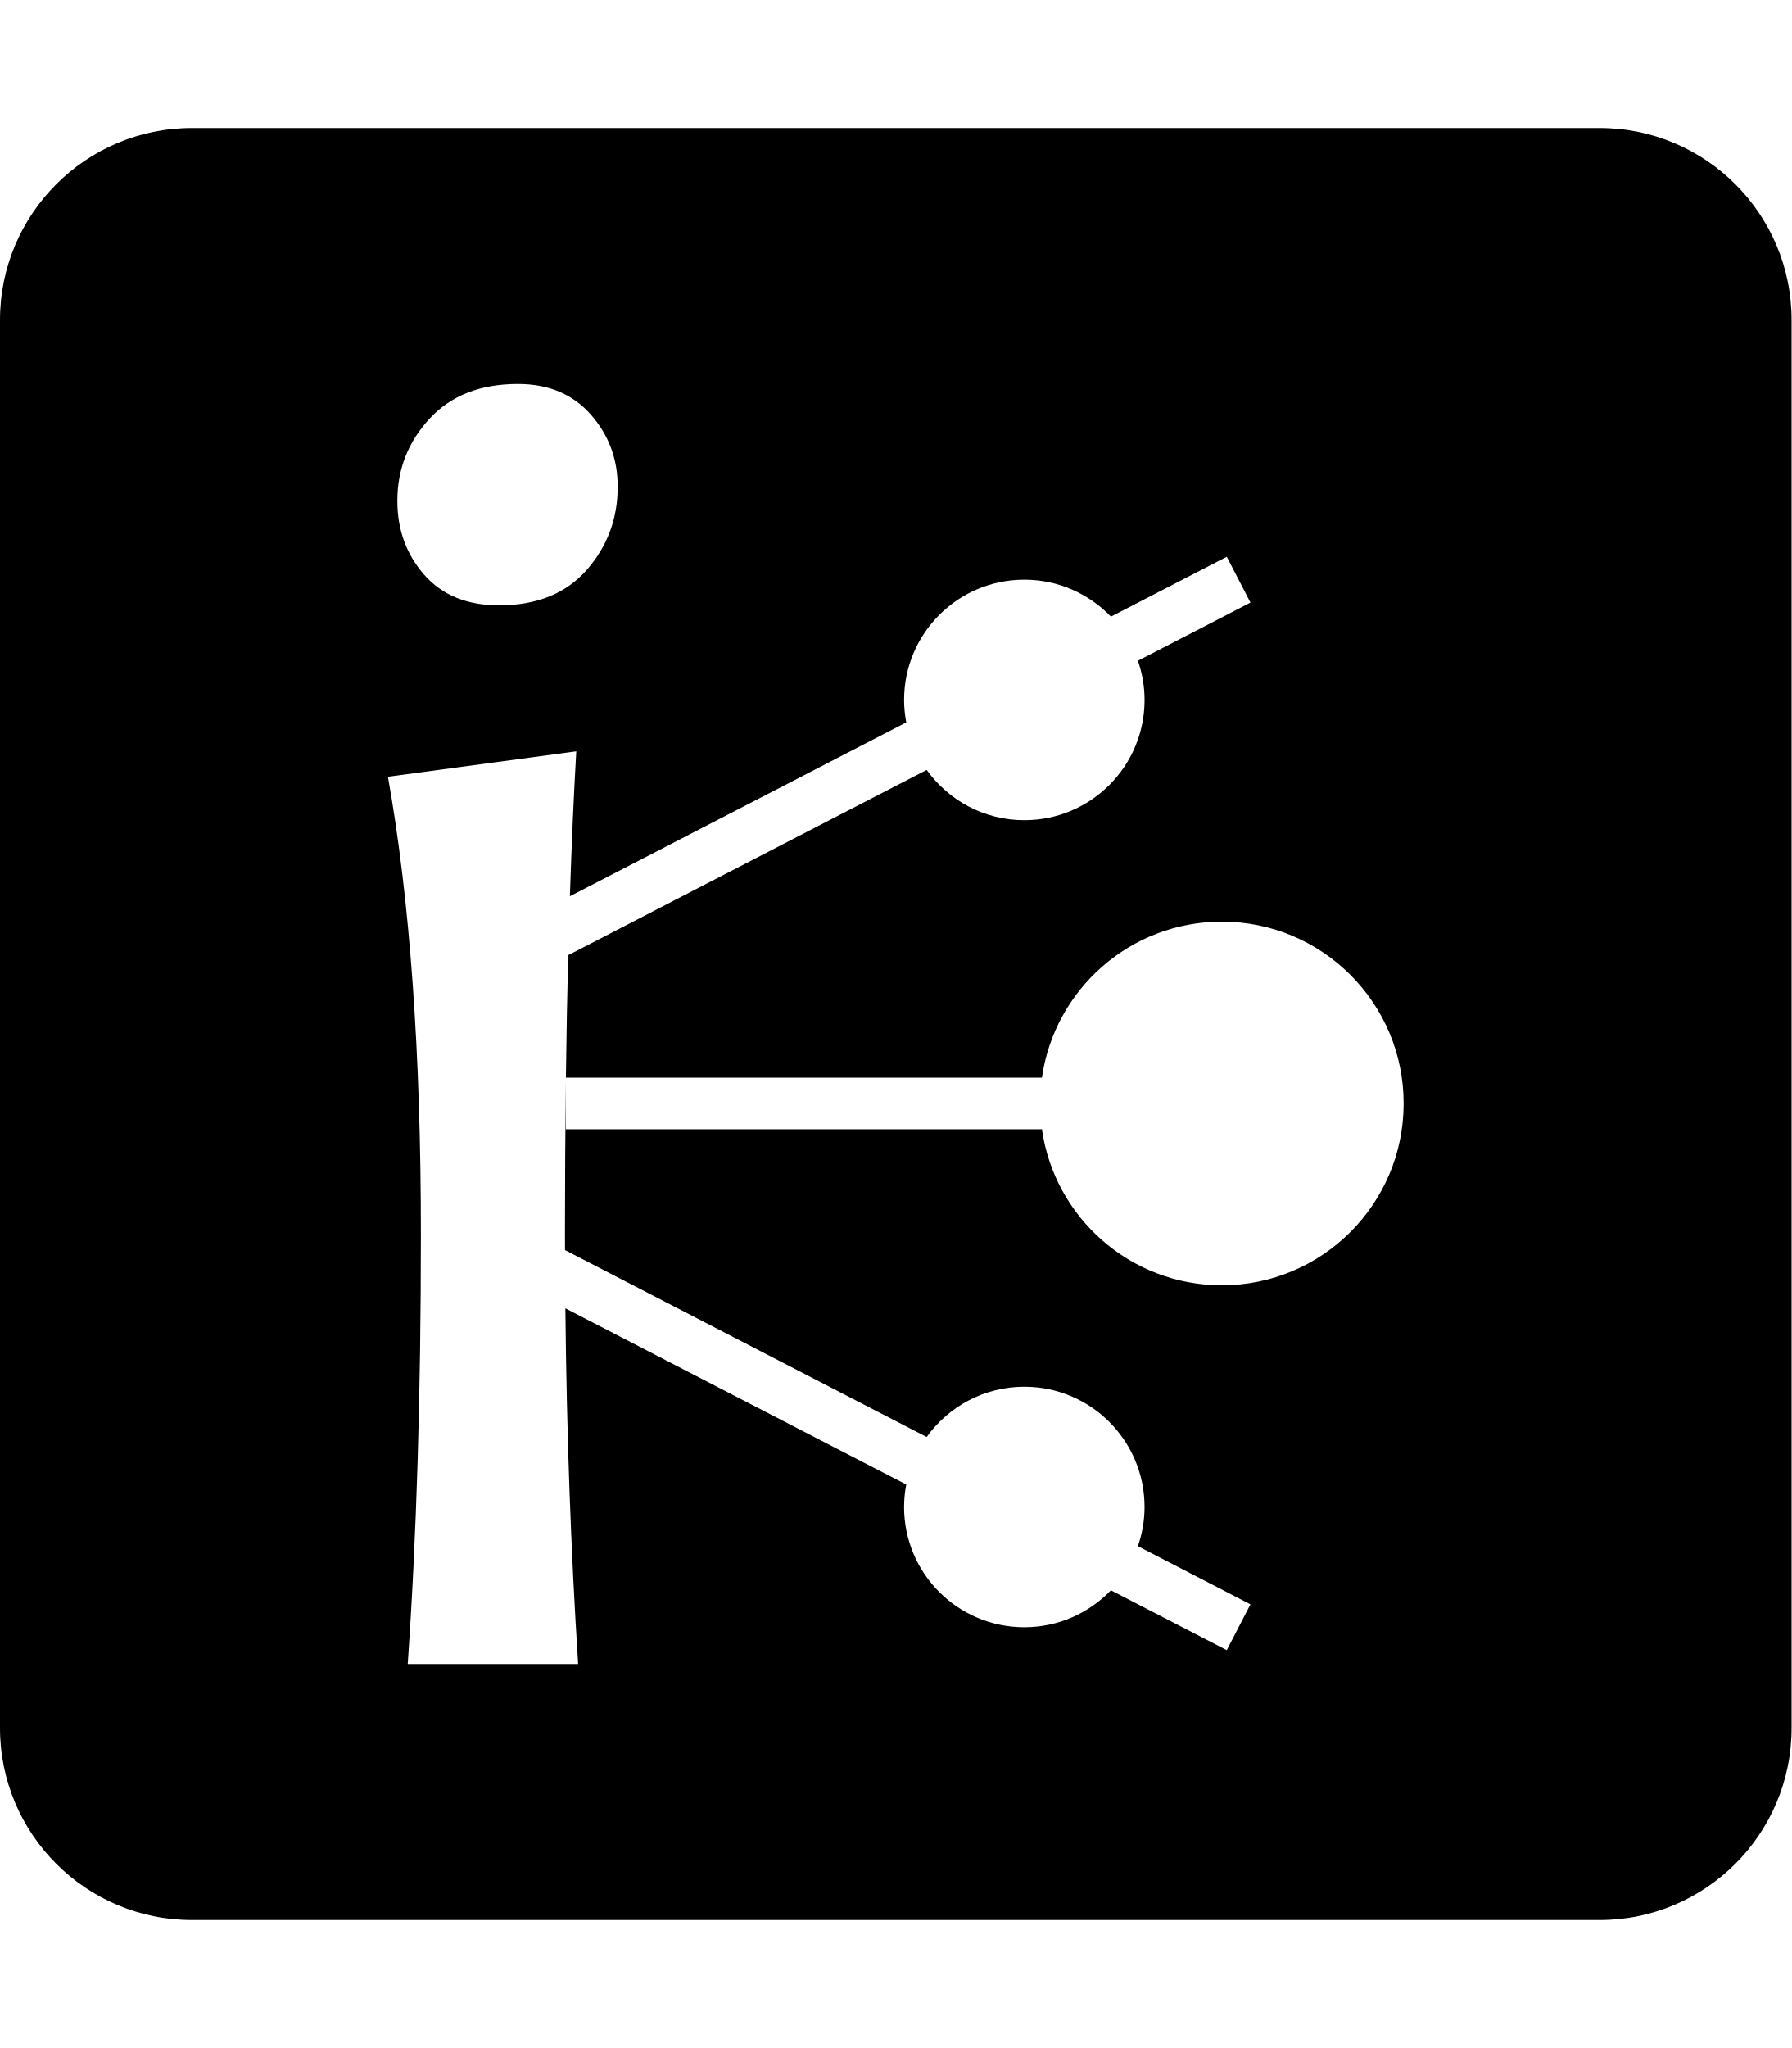
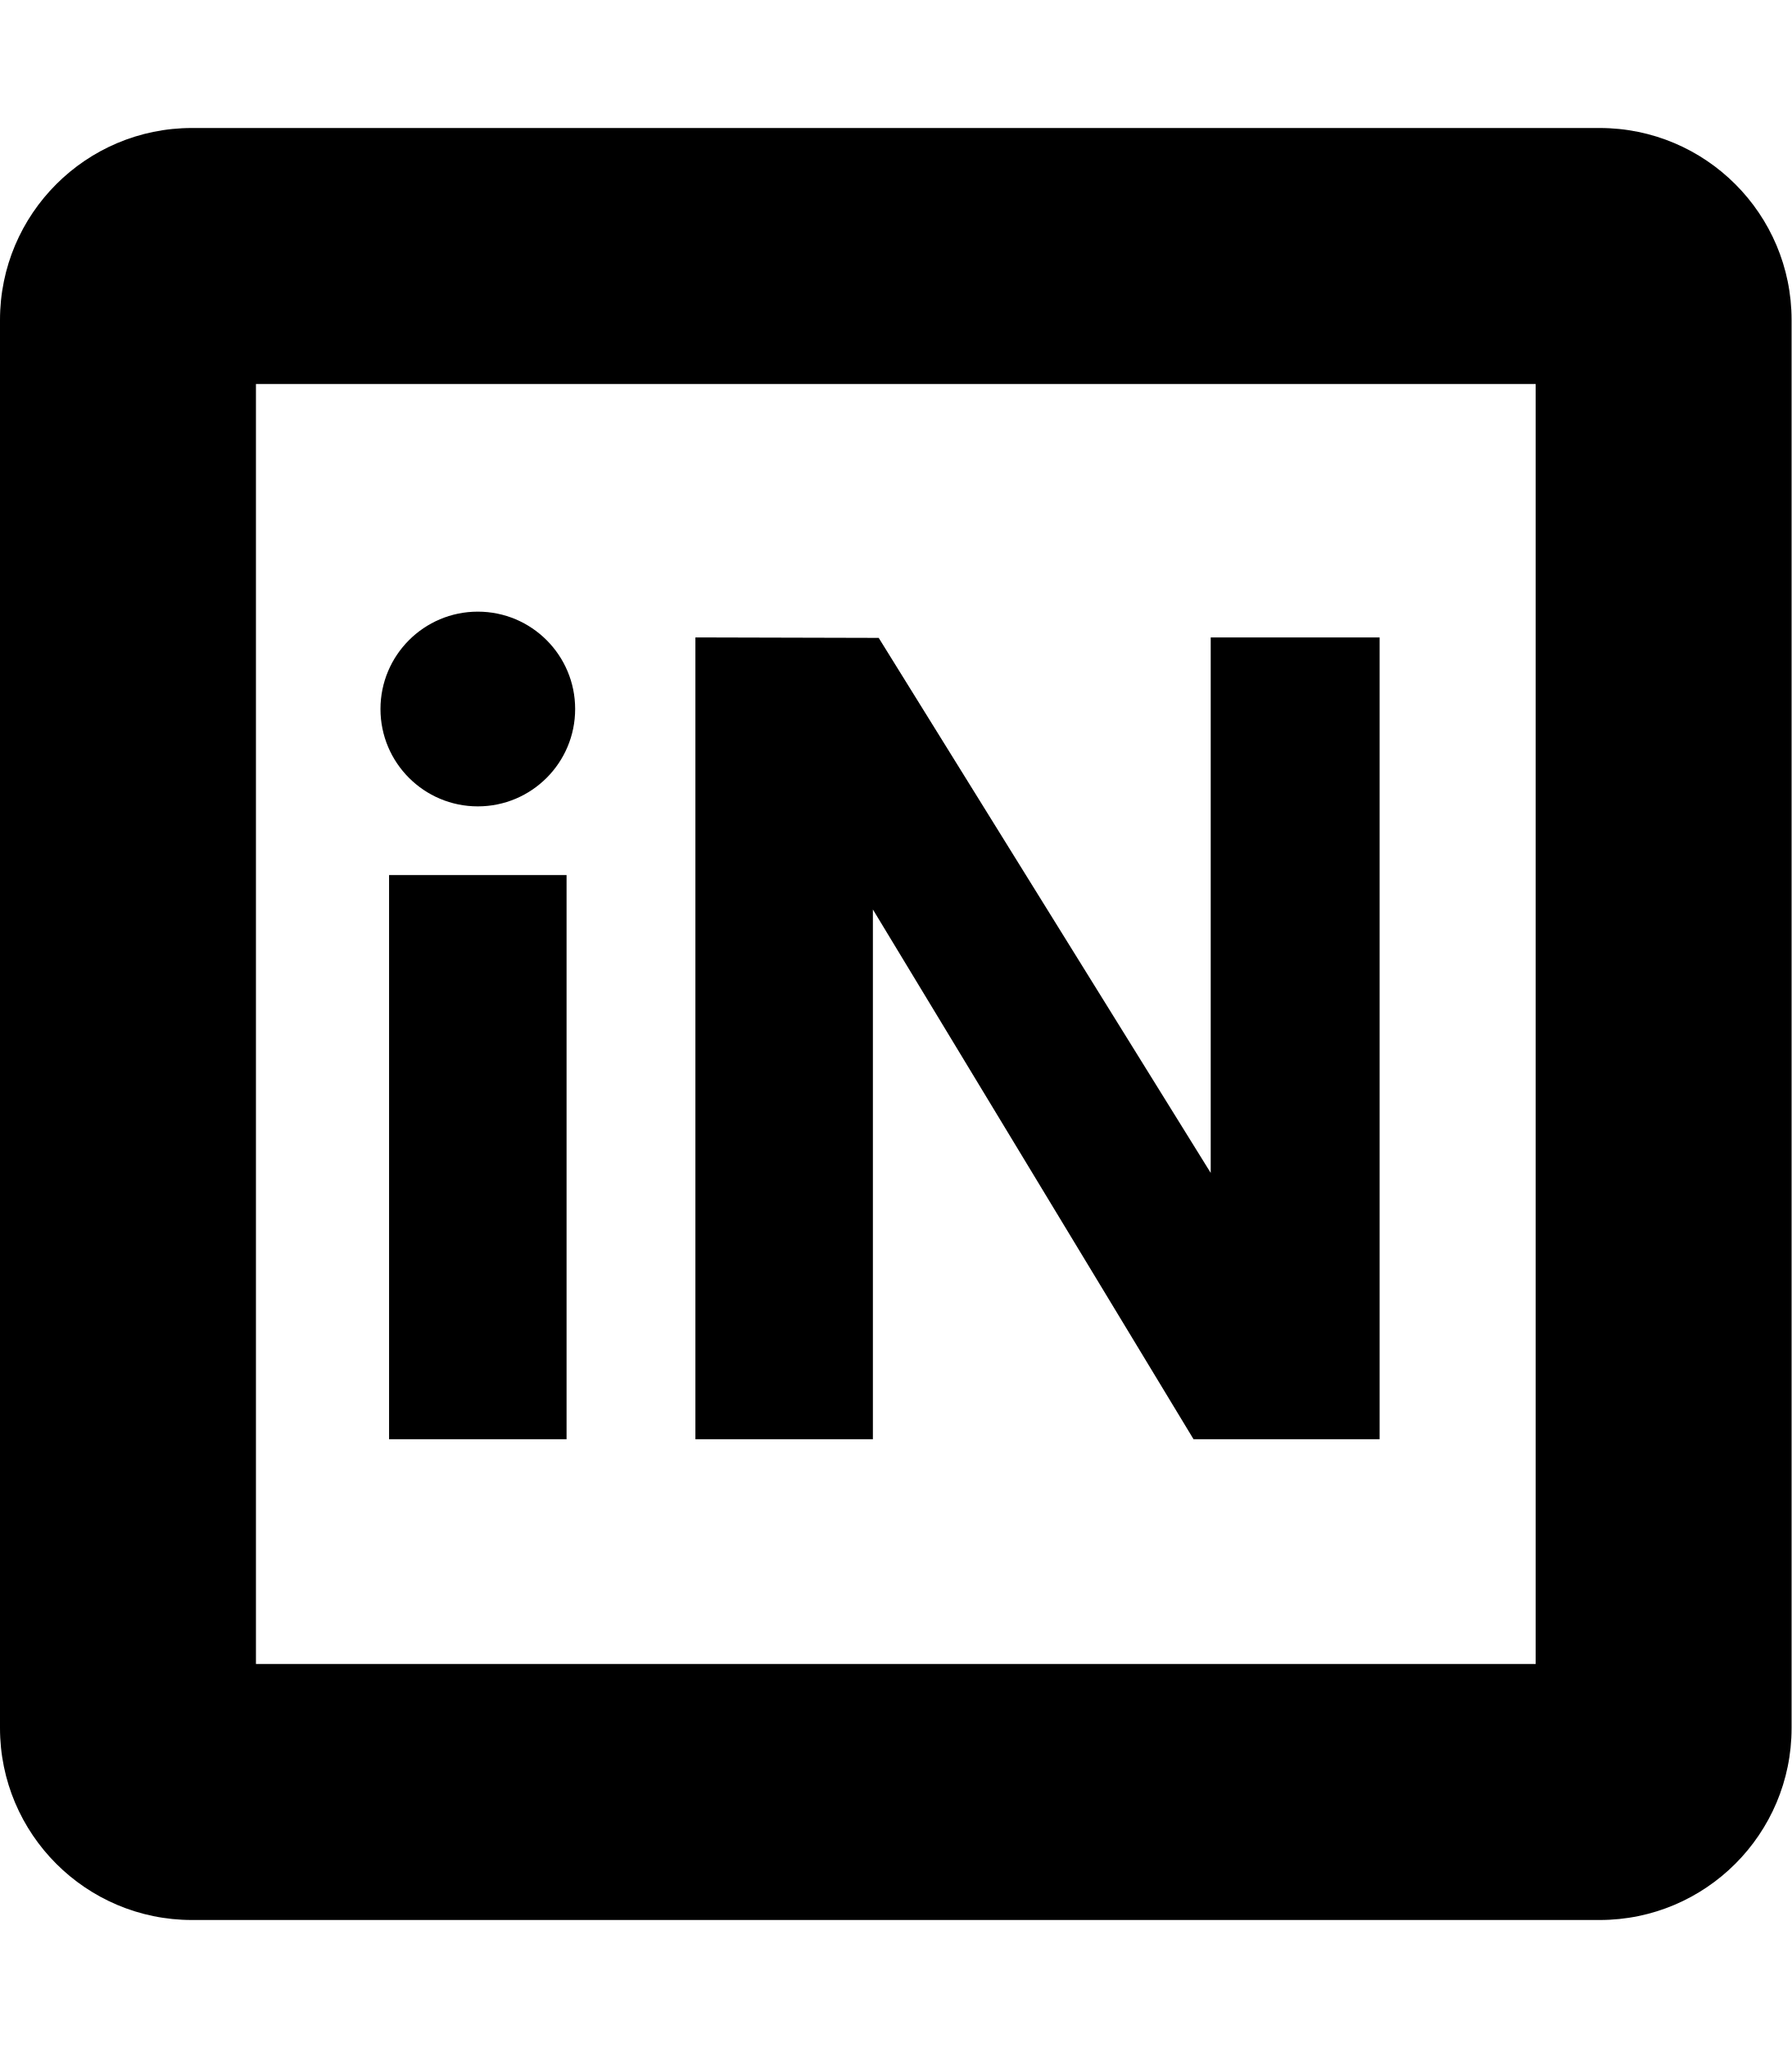
<svg xmlns="http://www.w3.org/2000/svg" id="svg8" version="1.1" viewBox="0 0 448 512" height="512" width="448">
  <defs id="defs2" />
  <g id="layer6">
-     <path d="M 48 32 C 21.5 32 0 53.5 0 80 L 0 432 C 0 458.5 21.5 480 48 480 L 400 480 C 426.5 480 448 458.5 448 432 L 448 80 C 448 53.5 426.5 32 400 32 L 48 32 z M 129.502 96 C 137.19 96 143.277 98.554 147.75 103.654 C 152.225 108.757 154.459 114.761 154.459 121.666 C 154.459 129.673 151.869 136.617 146.689 142.504 C 141.509 148.392 134.21 151.334 124.791 151.334 C 116.785 151.334 110.546 148.786 106.072 143.682 C 101.599 138.581 99.361 132.419 99.361 125.197 C 99.361 117.351 102.029 110.522 107.369 104.713 C 112.704 98.906 120.083 96 129.502 96 z M 306.766 139.188 L 312.686 150.645 L 284.543 165.186 C 285.604 168.26 286.207 171.548 286.207 174.982 C 286.207 191.586 272.748 205.047 256.143 205.047 C 246.072 205.047 237.181 200.078 231.725 192.477 L 142.076 238.797 C 141.829 248.558 141.642 258.764 141.51 269.416 L 260.543 269.416 C 263.676 247.367 282.62 230.408 305.535 230.408 C 330.64 230.408 350.992 250.76 350.992 275.865 C 350.992 300.971 330.64 321.322 305.535 321.322 C 282.621 321.322 263.675 304.364 260.543 282.314 L 141.496 282.314 L 141.496 270.189 C 141.35 282.353 141.273 295.073 141.273 308.393 C 141.273 309.778 141.285 311.144 141.287 312.525 L 231.721 359.252 C 237.177 351.652 246.068 346.684 256.139 346.684 C 272.743 346.684 286.203 360.143 286.203 376.748 C 286.203 380.183 285.599 383.47 284.539 386.545 L 312.682 401.086 L 306.762 412.543 L 277.793 397.574 C 272.322 403.261 264.652 406.814 256.139 406.814 C 239.535 406.814 226.072 393.353 226.072 376.748 C 226.072 374.826 226.272 372.953 226.617 371.131 L 141.377 327.086 C 141.682 357.97 142.738 387.623 144.57 416 L 101.951 416 C 104.149 384.605 105.246 348.737 105.246 308.393 C 105.246 263.028 102.501 224.959 97.008 194.189 L 144.102 187.832 C 143.458 199.042 142.928 211.132 142.504 224.062 L 226.619 180.6 C 226.274 178.778 226.076 176.904 226.076 174.982 C 226.076 158.379 239.535 144.916 256.141 144.916 C 264.654 144.916 272.324 148.469 277.795 154.156 L 306.766 139.188 z " id="path2" />
+     <path id="path2" d="M 48 32 C 21.5 32 0 53.5 0 80 L 0 432 C 0 458.5 21.5 480 48 480 L 400 480 C 426.5 480 448 458.5 448 432 L 448 80 C 448 53.5 426.5 32 400 32 L 48 32 z M 64 96 L 384 96 L 384 416 L 64 416 L 64 96 z M 119.48 152.912 A 24.34 24.34 0 0 0 95.141 177.252 A 24.34 24.34 0 0 0 119.48 201.594 A 24.34 24.34 0 0 0 143.82 177.252 A 24.34 24.34 0 0 0 119.48 152.912 z M 173.889 159.355 L 173.889 359.803 L 218.273 359.803 L 218.273 227.365 L 298.451 359.803 L 344.984 359.803 L 344.984 159.355 L 302.748 159.355 L 302.748 293.227 L 219.727 159.471 L 173.889 159.355 z M 97.289 218.773 L 97.289 359.803 L 141.674 359.803 L 141.674 218.773 L 97.289 218.773 z " />
  </g>
</svg>
